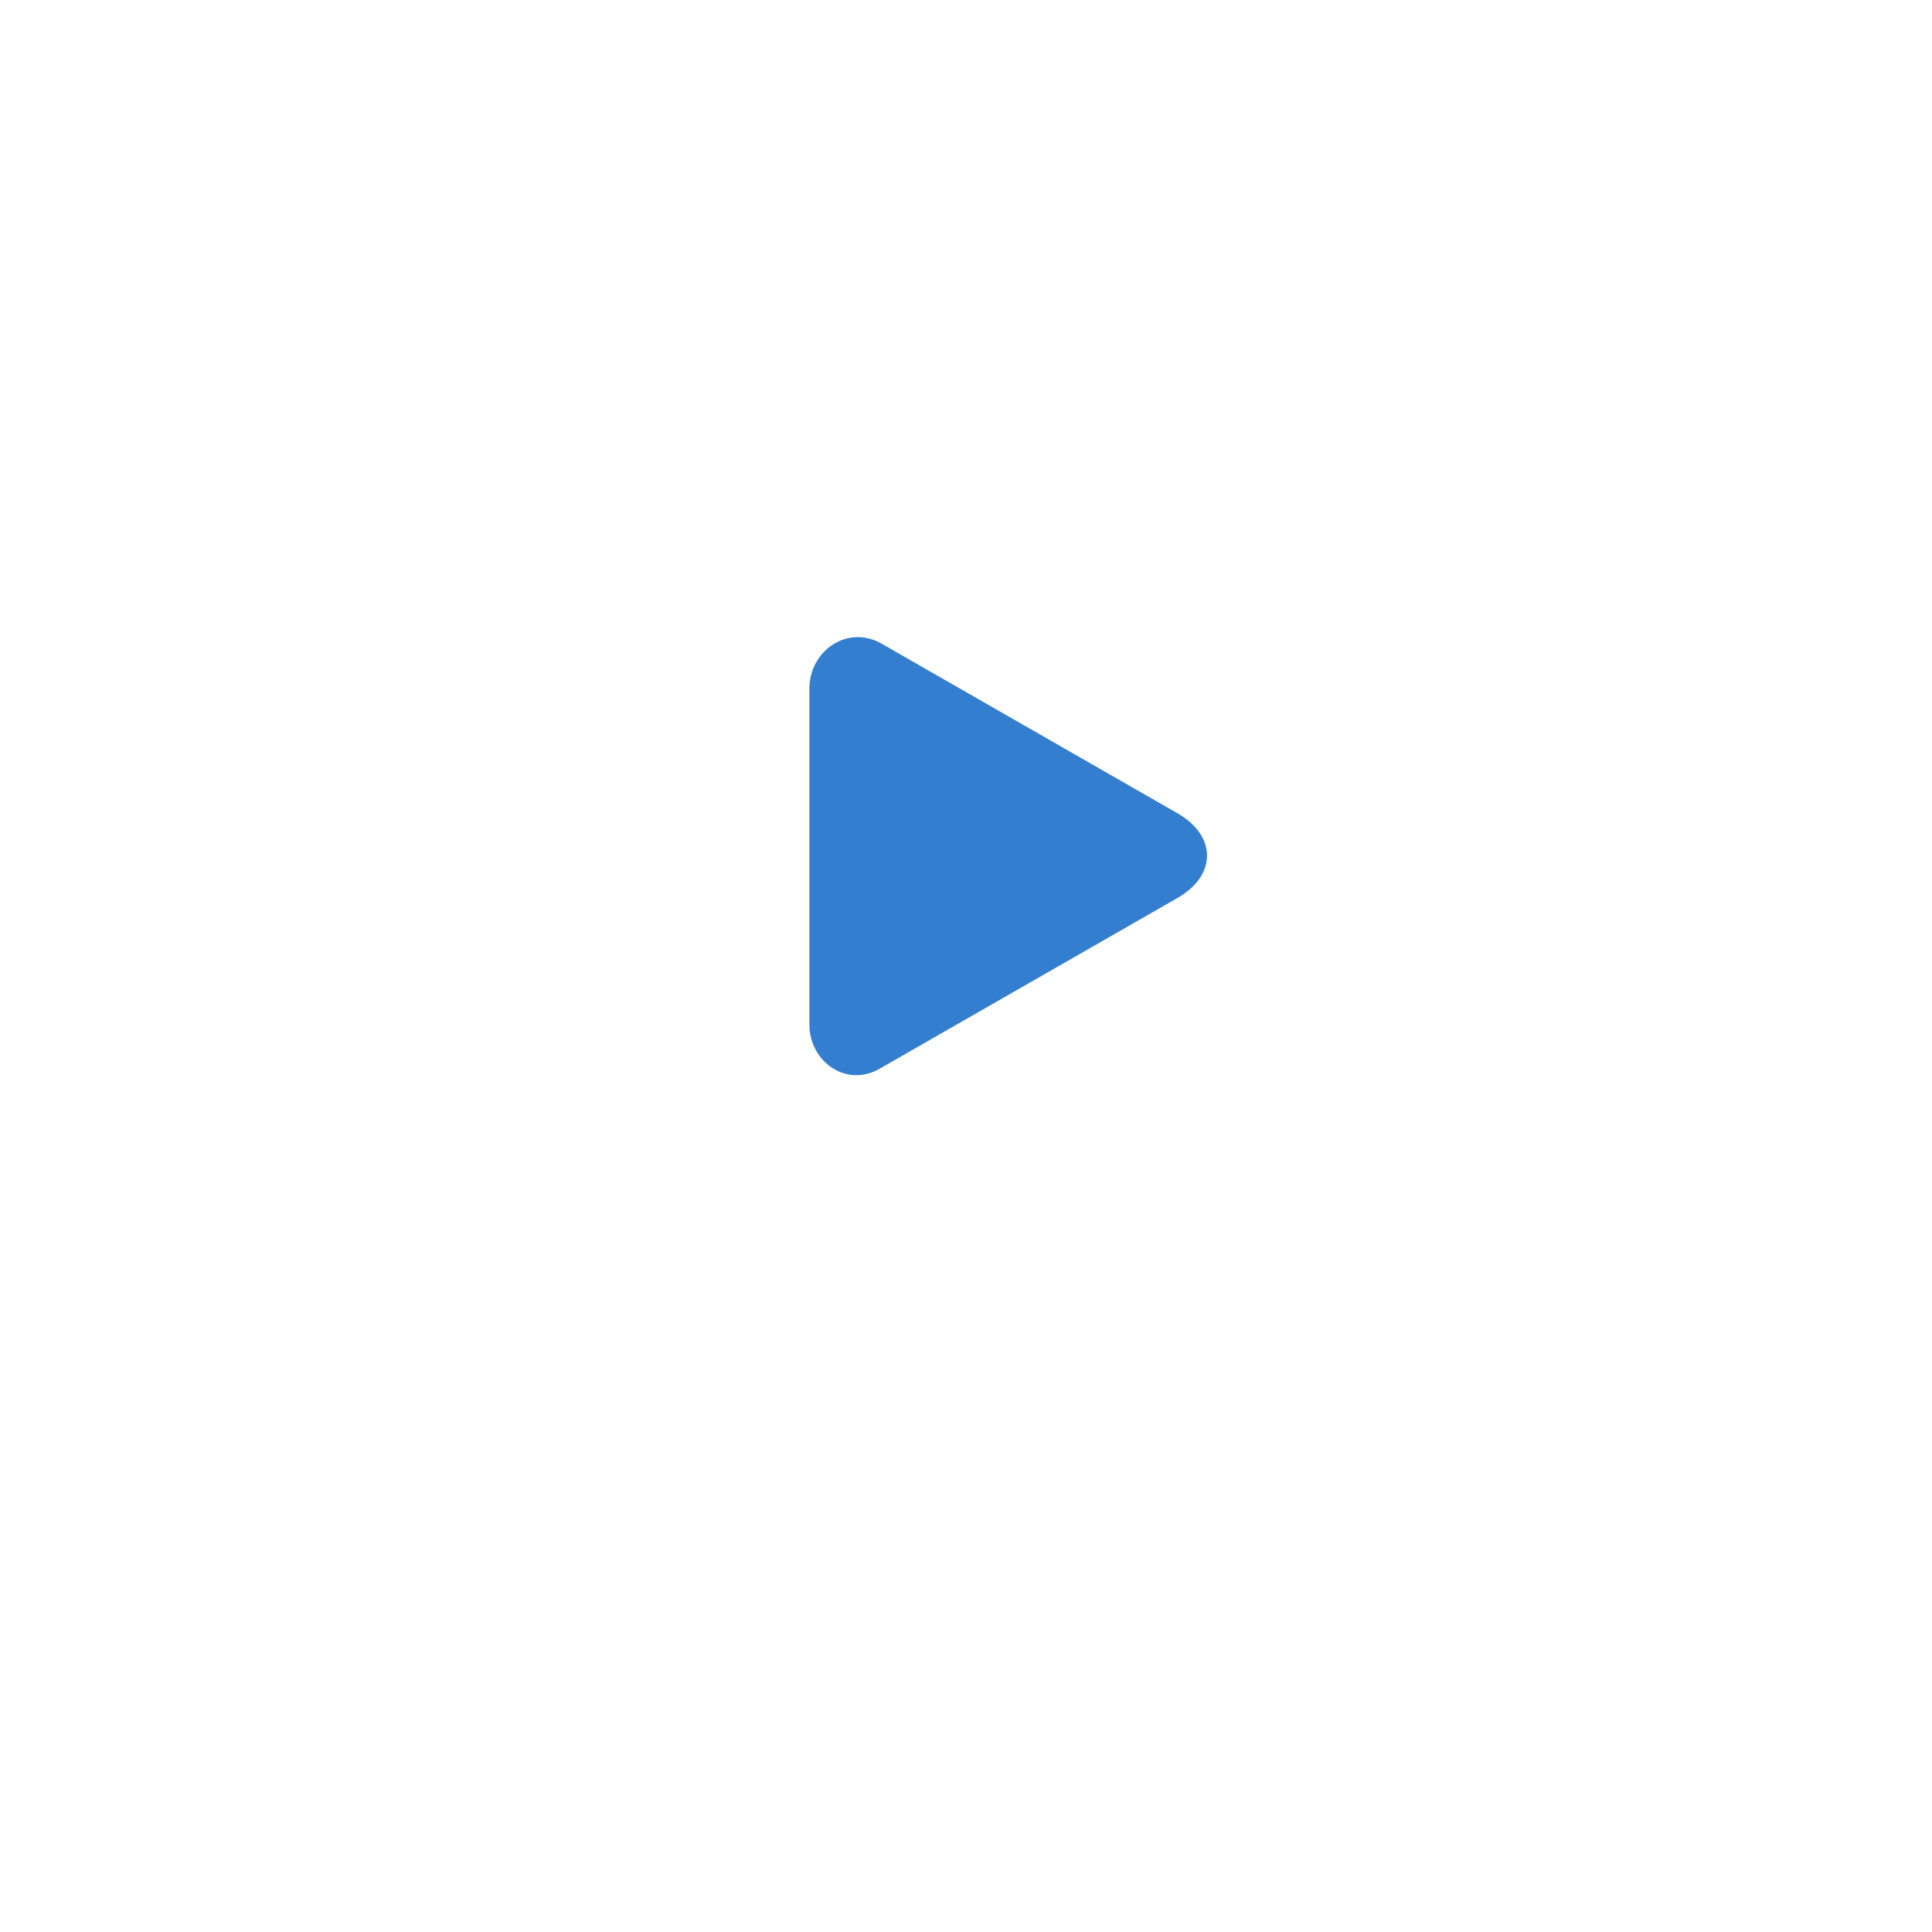
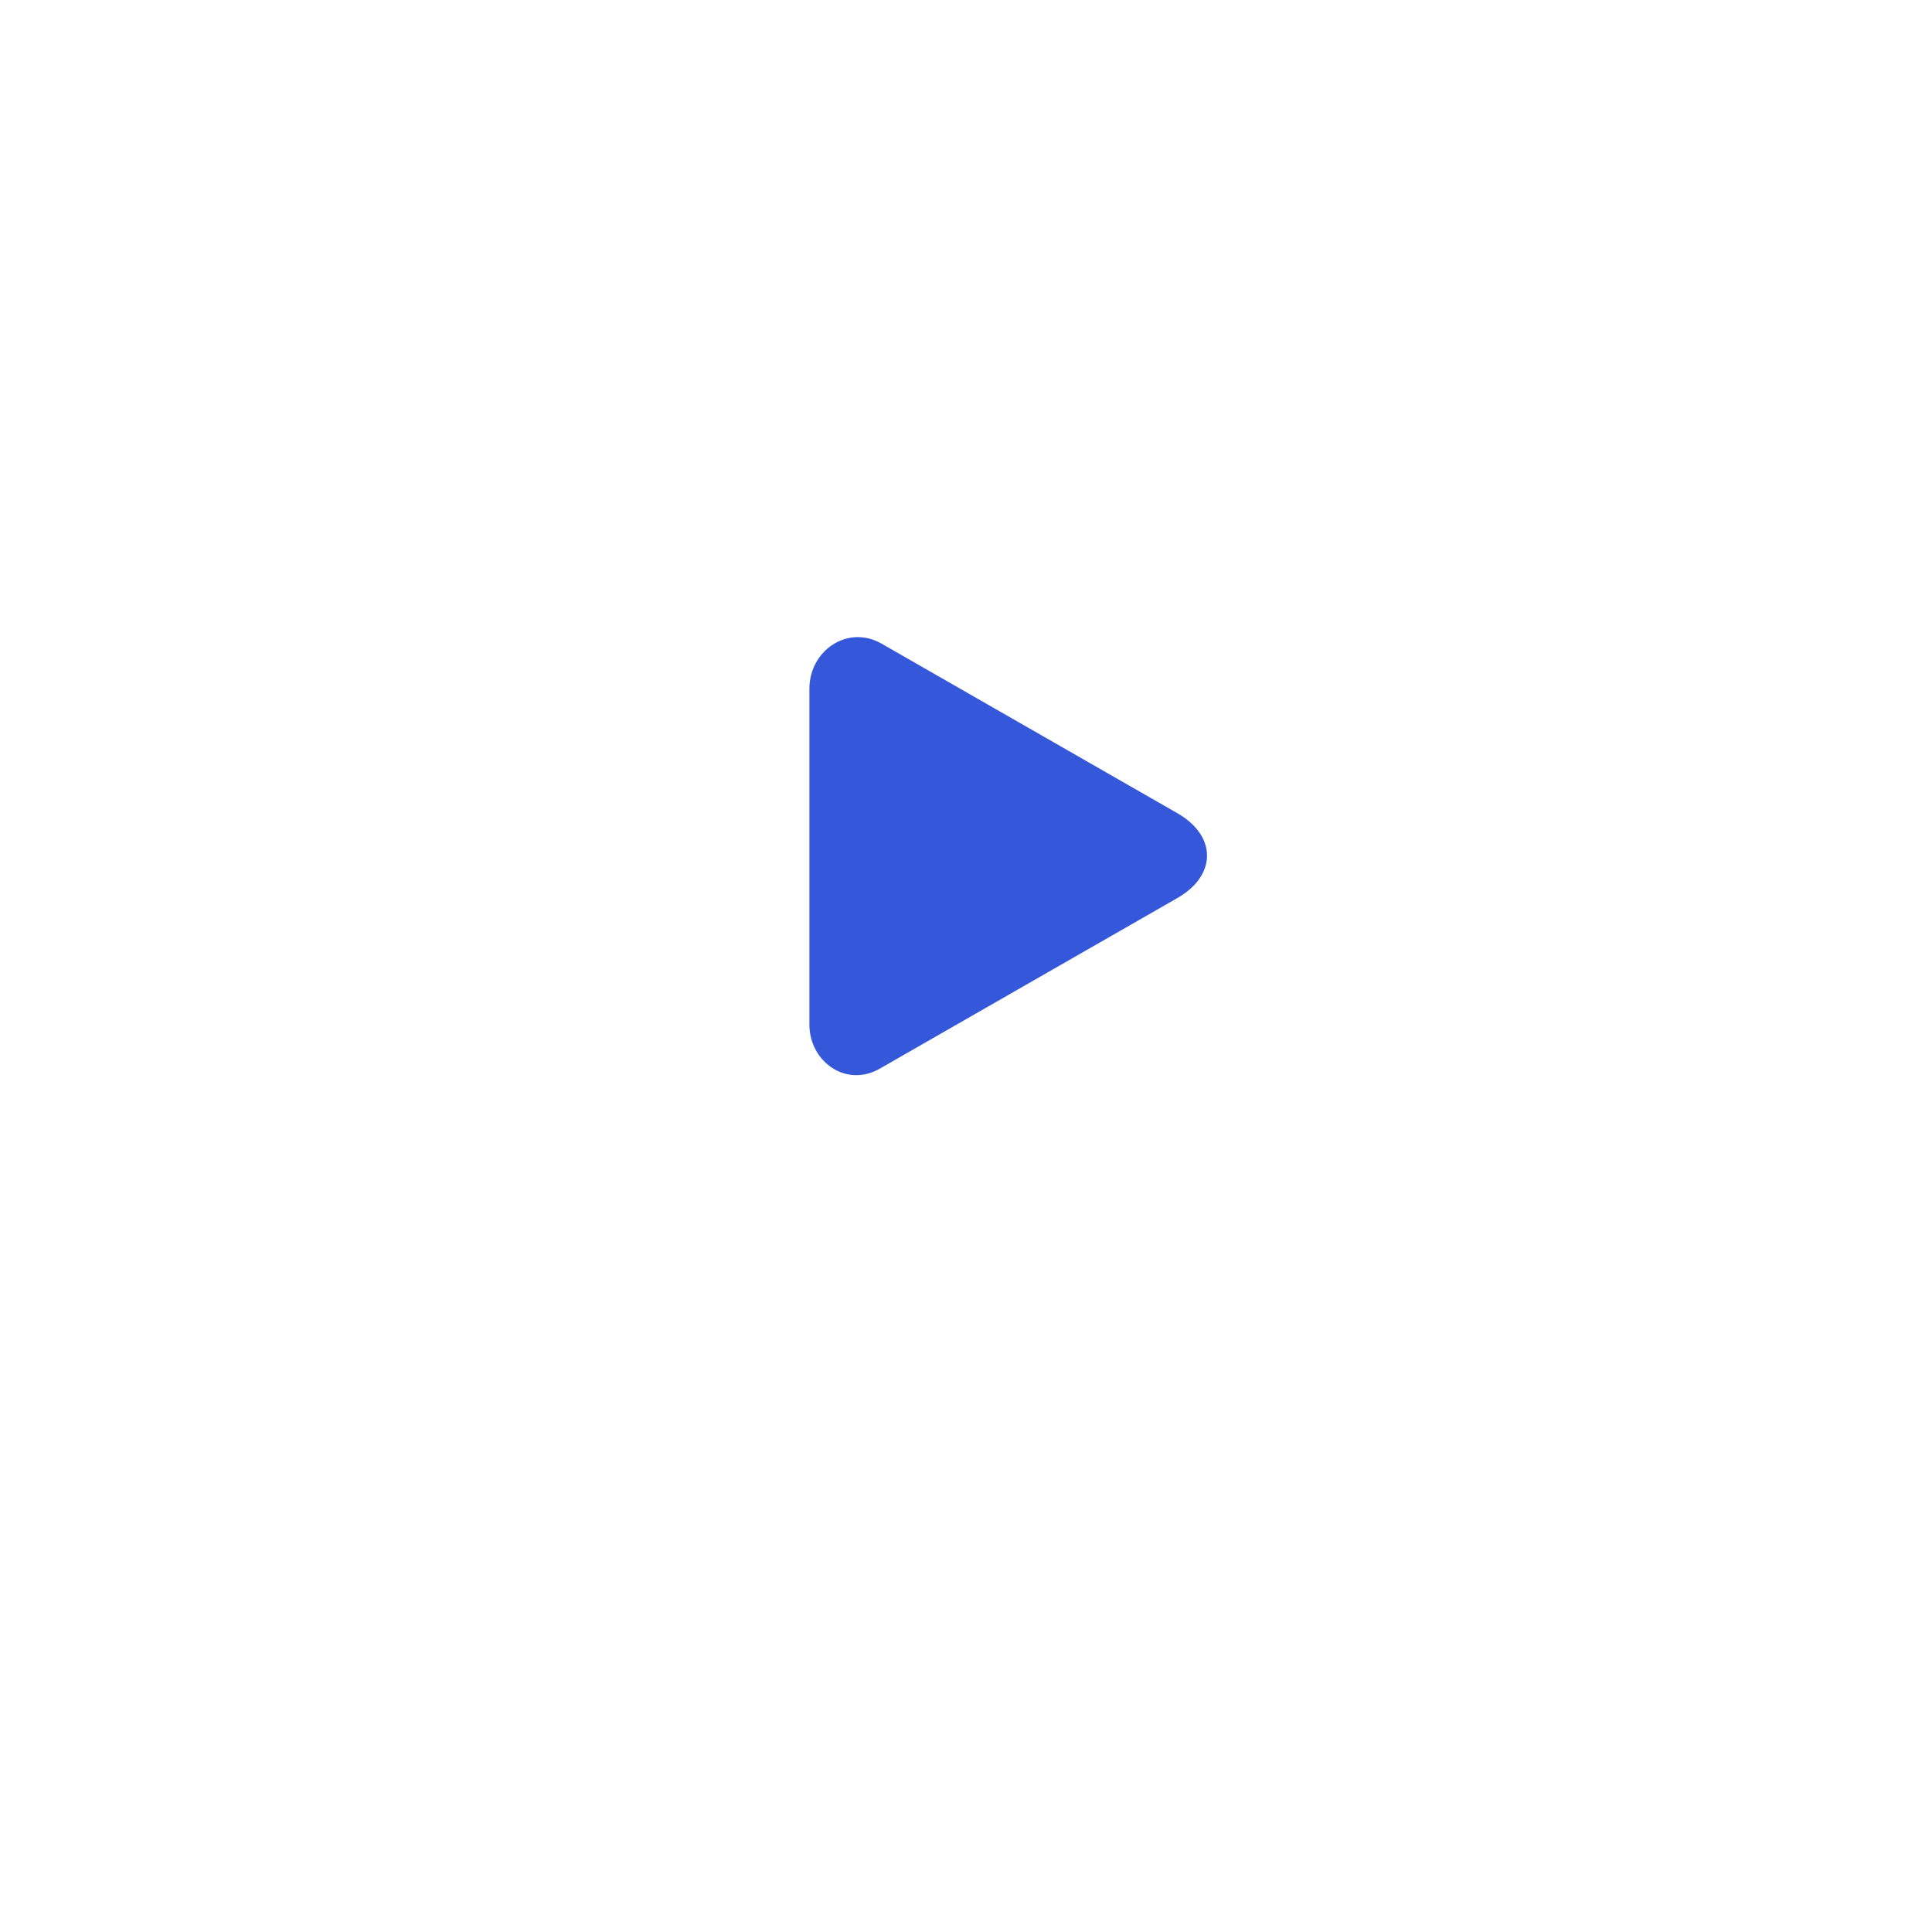
<svg xmlns="http://www.w3.org/2000/svg" width="1024" height="1024" viewBox="0 0 1024 1024">
-   <path fill="#347ECF" d="M 429 365 C 429 345 449 331 467 341 L 624 431 C 645 443 645 464 624 476 L 467 566 C 449 577 429 563 429 543 Z" />
+   <path fill="#3558DB" d="M 429 365 C 429 345 449 331 467 341 L 624 431 C 645 443 645 464 624 476 L 467 566 C 449 577 429 563 429 543 Z" />
</svg>
